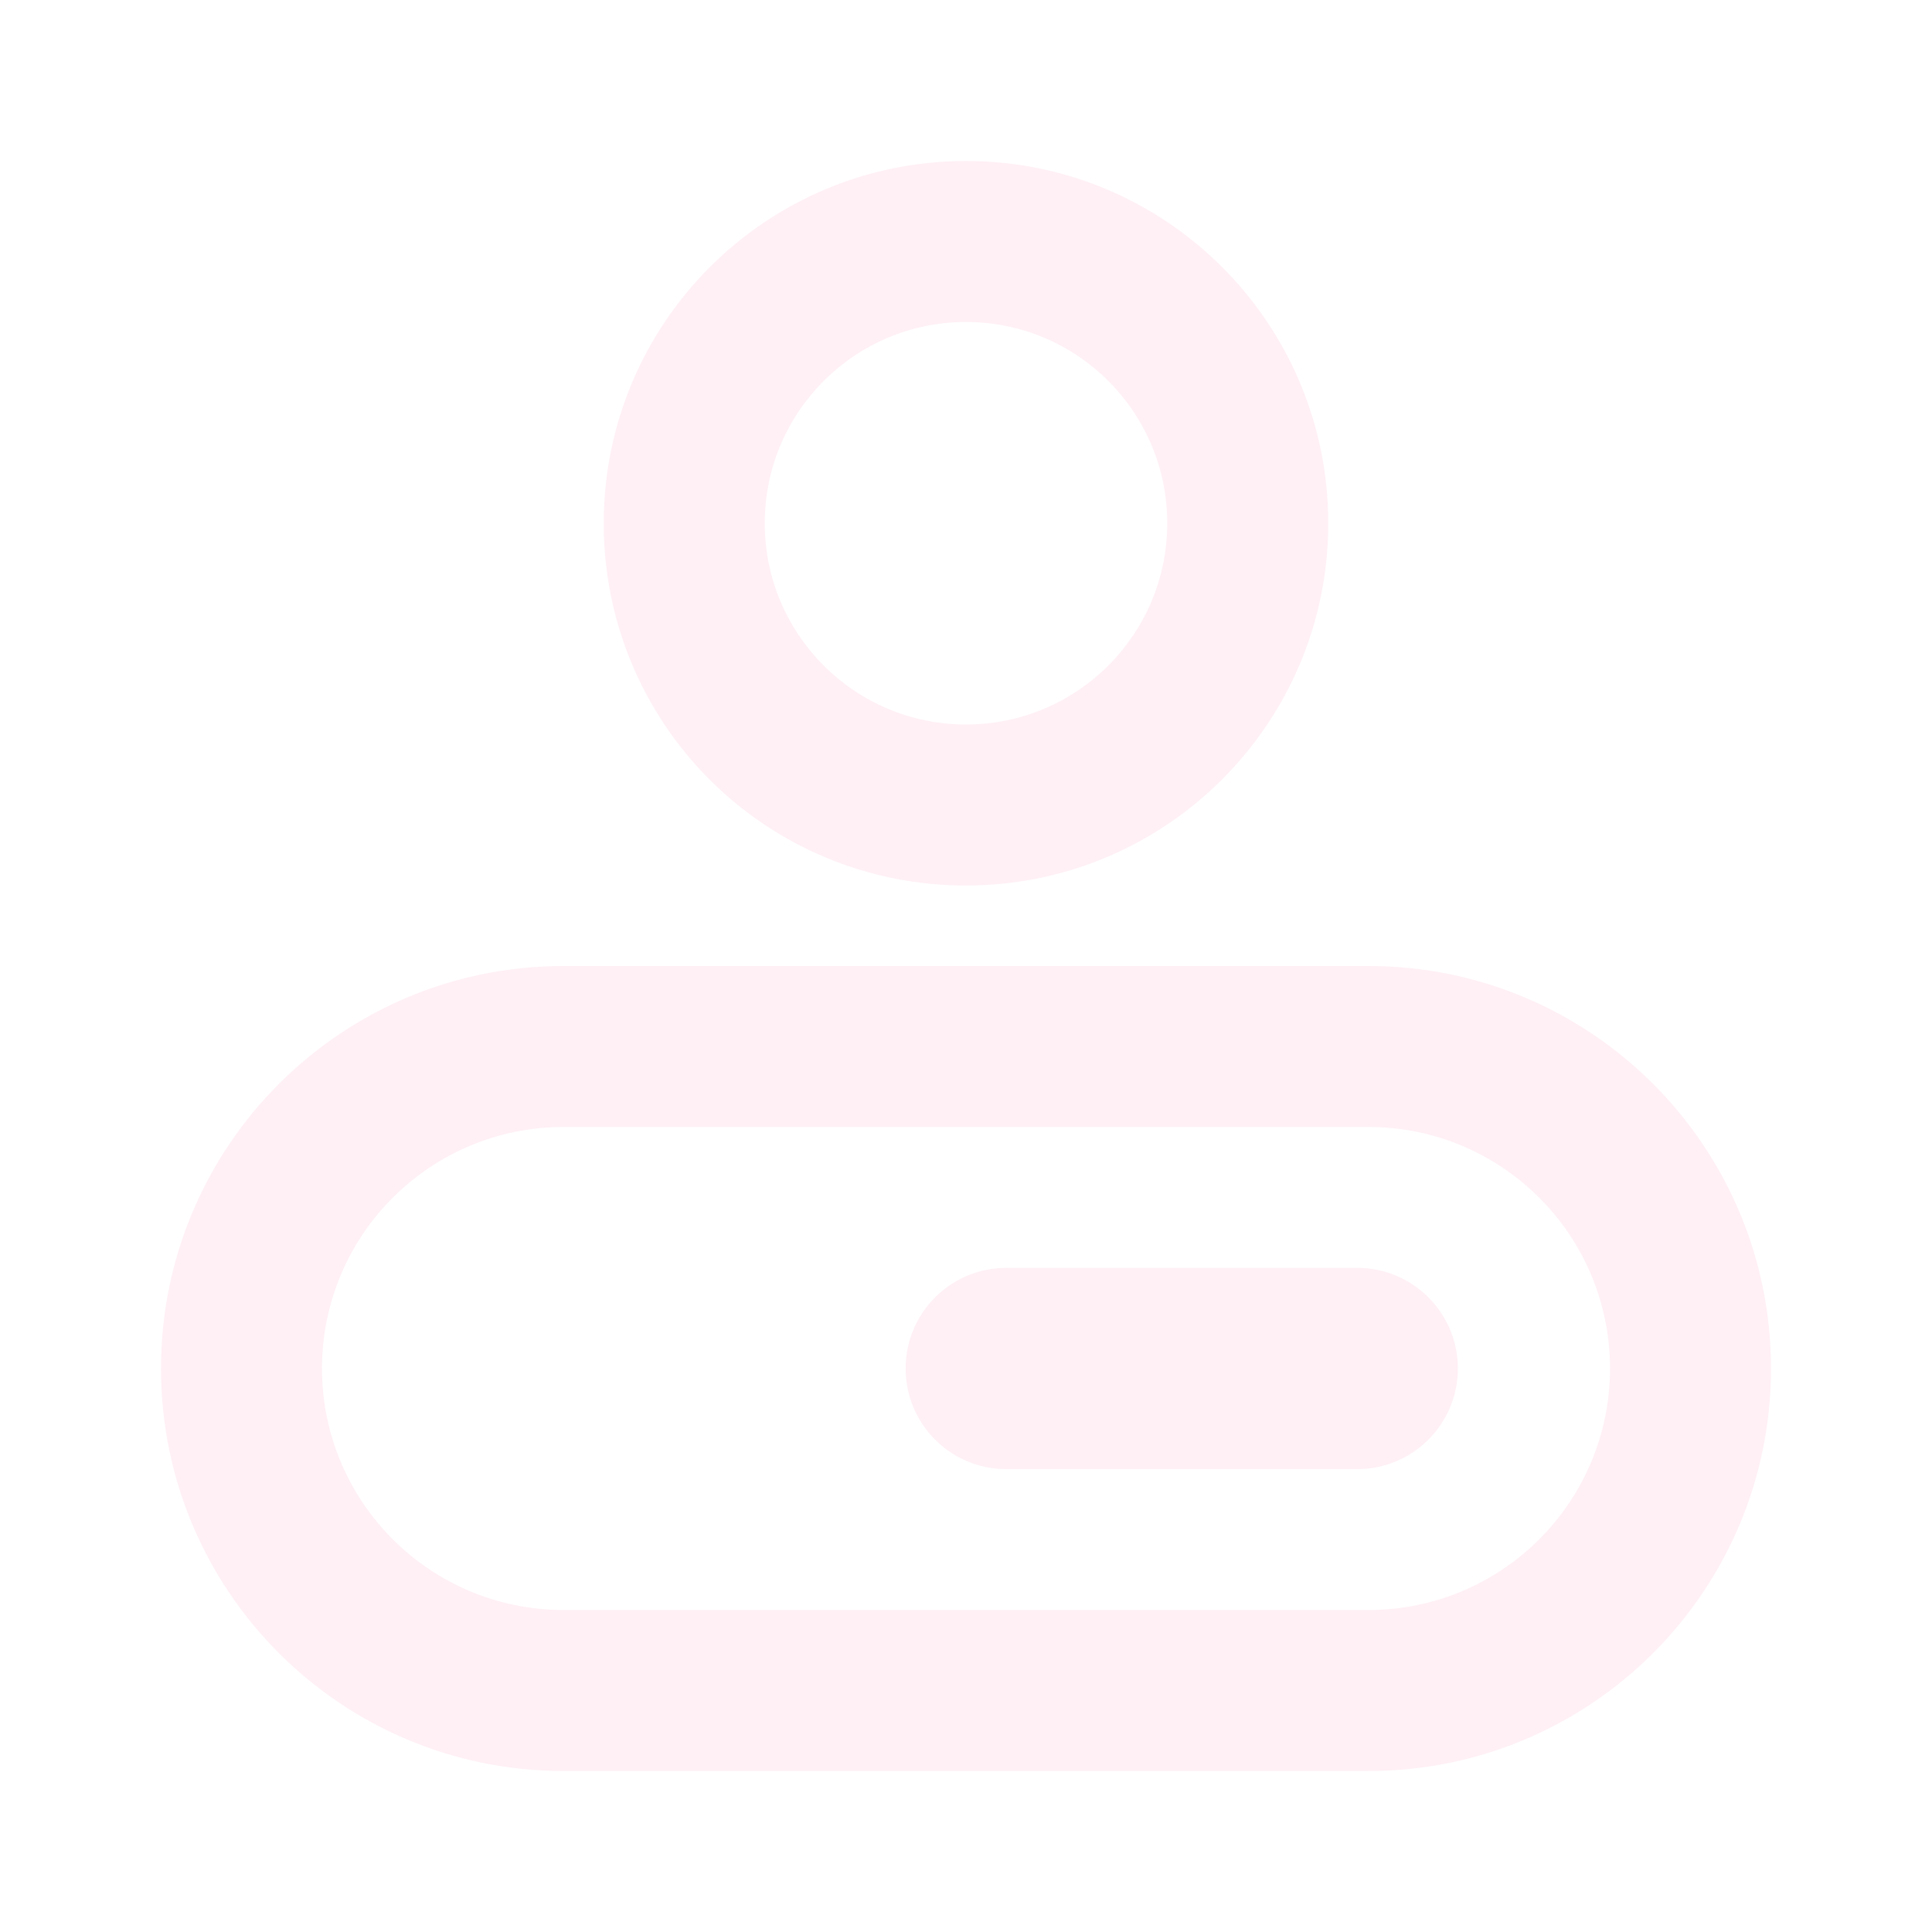
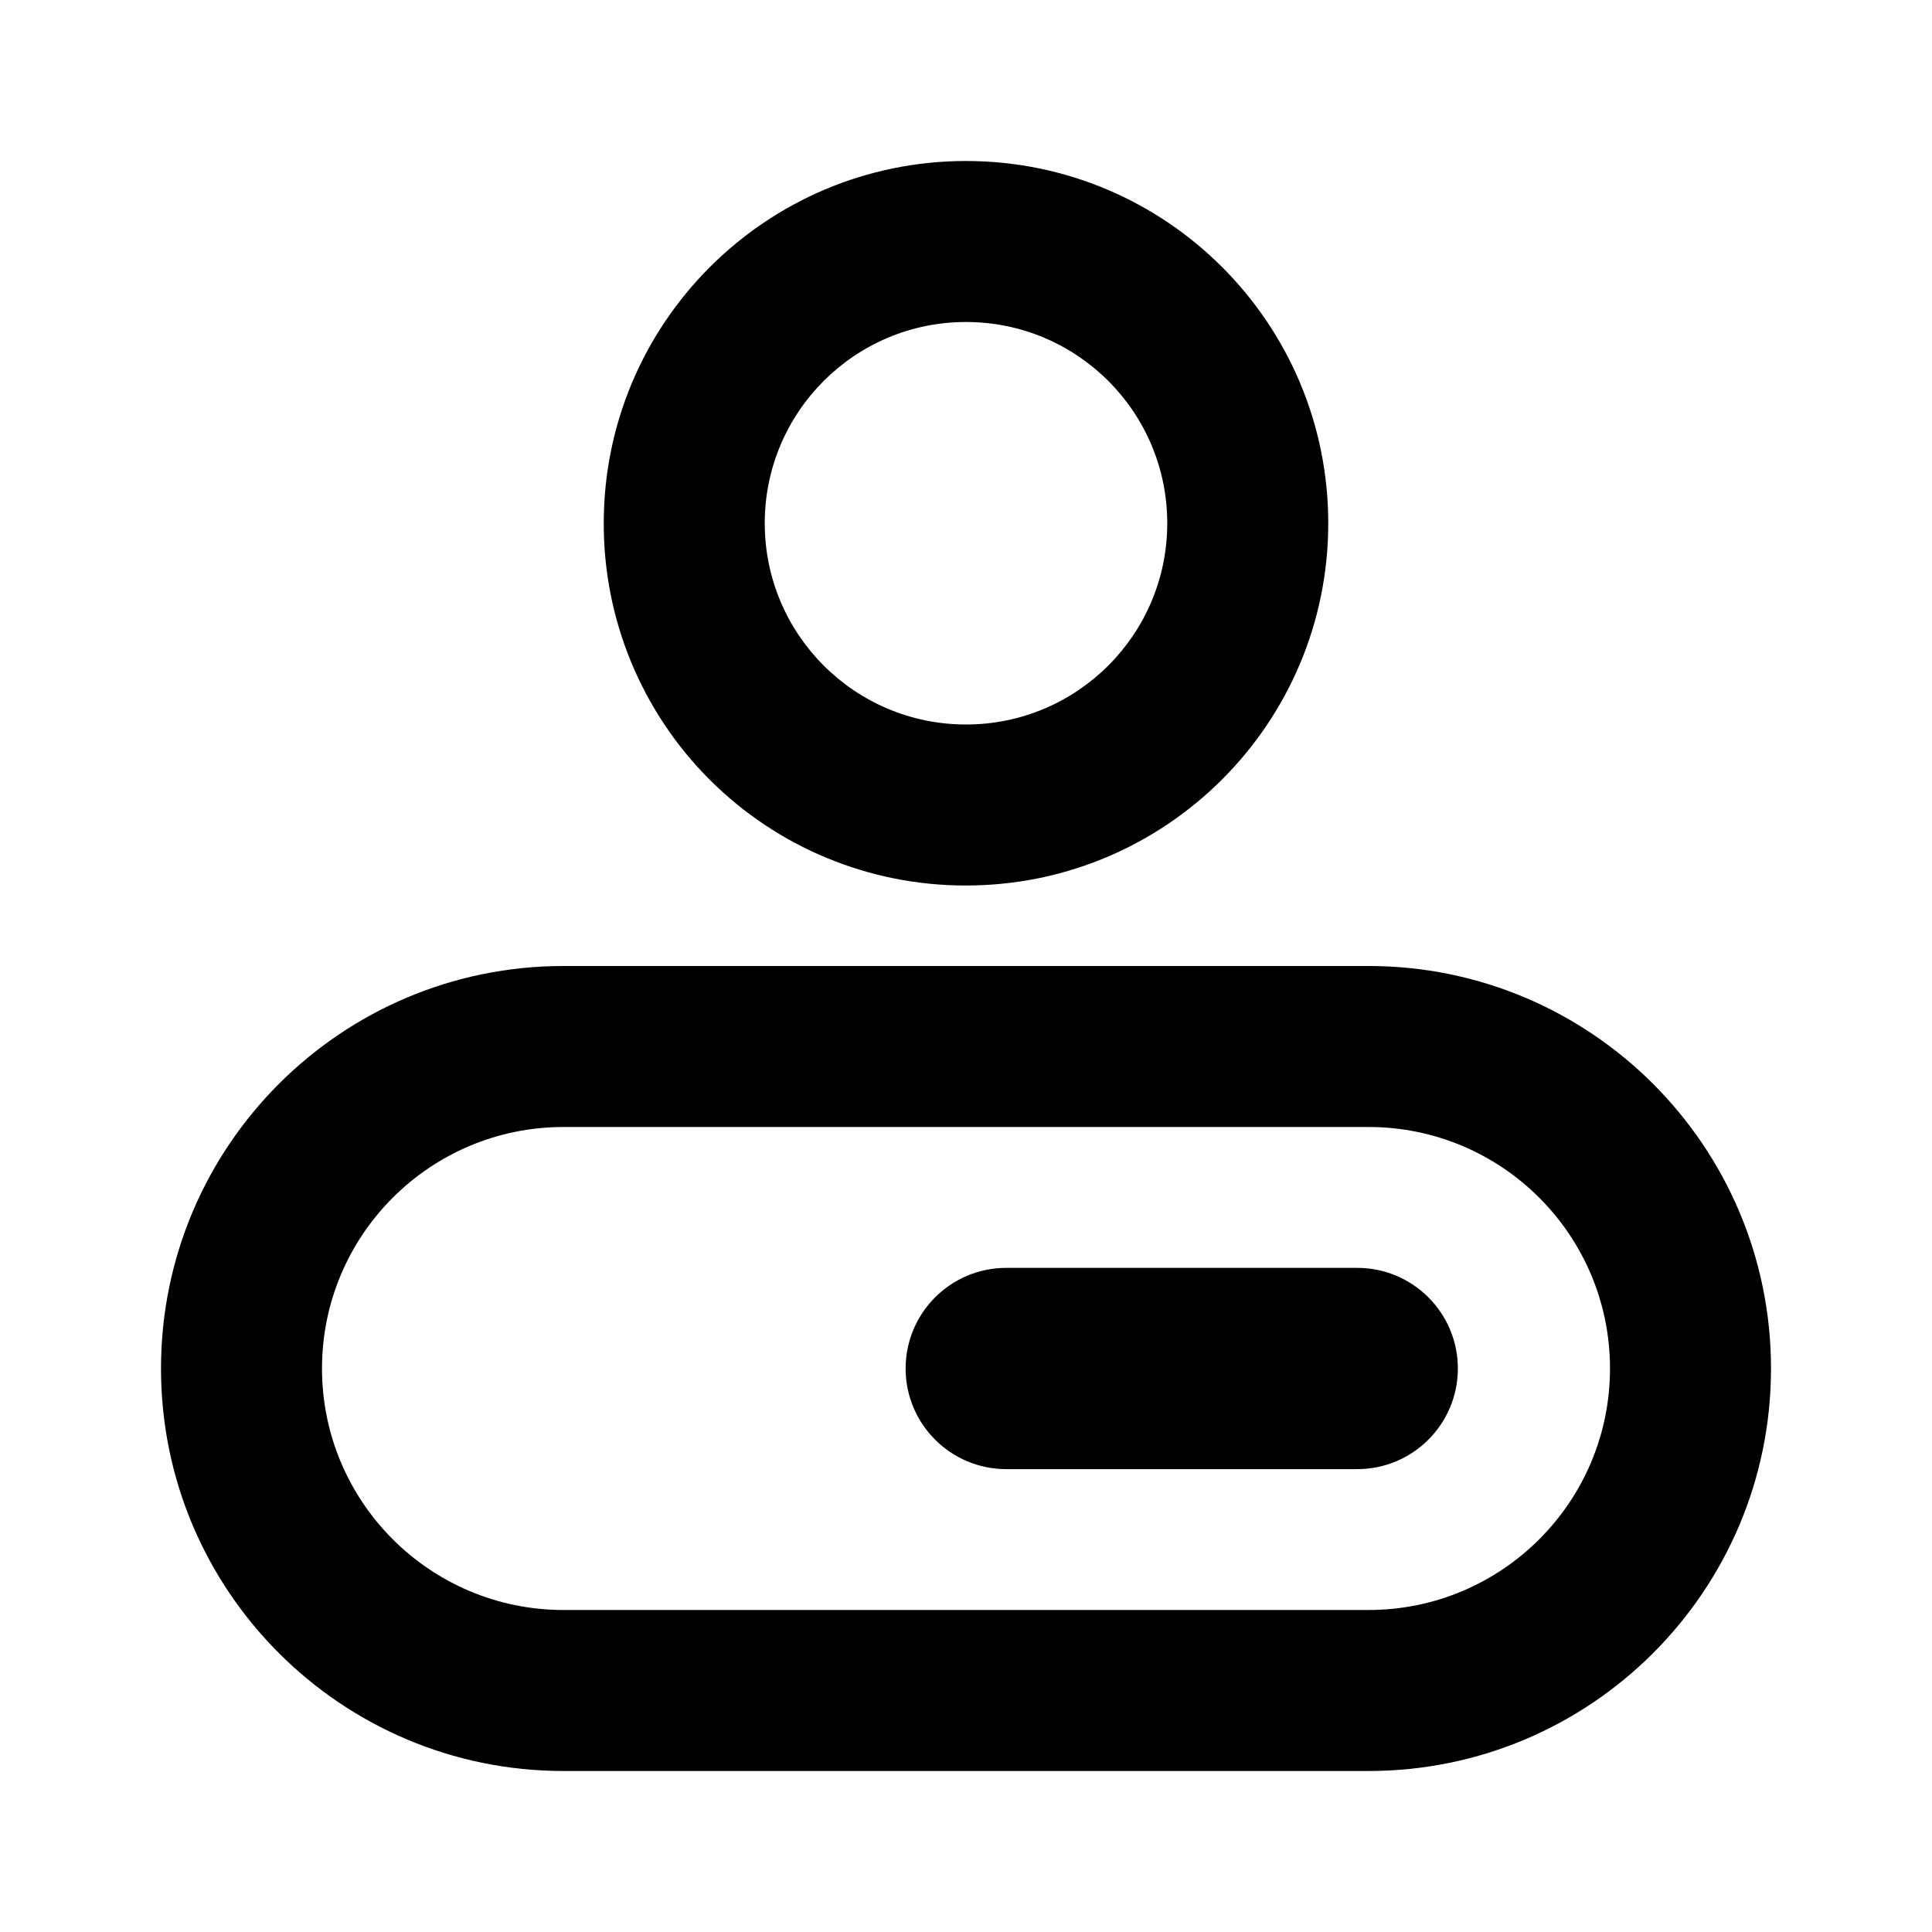
<svg xmlns="http://www.w3.org/2000/svg" class="icon" width="200px" height="200.00px" viewBox="0 0 1024 1024" version="1.1">
-   <path fill="#FFF0F5" d="M512 469.333a192 192 0 1 0-192-192A191.573 191.573 0 0 0 512 469.333z m0-298.667a106.667 106.667 0 1 1-106.667 106.667A106.667 106.667 0 0 1 512 170.667zM725.333 512H298.667a213.333 213.333 0 0 0 0 426.667h426.667a213.333 213.333 0 0 0 0-426.667z m0 341.333H298.667a128 128 0 0 1 0-256h426.667a128 128 0 0 1 0 256zM719.36 672H533.333a53.333 53.333 0 0 0 0 106.667h186.027a53.333 53.333 0 0 0 0-106.667z" />
+   <path fill="currentColor" d="M512 469.333a192 192 0 1 0-192-192A191.573 191.573 0 0 0 512 469.333z m0-298.667a106.667 106.667 0 1 1-106.667 106.667A106.667 106.667 0 0 1 512 170.667zM725.333 512H298.667a213.333 213.333 0 0 0 0 426.667h426.667a213.333 213.333 0 0 0 0-426.667z m0 341.333H298.667a128 128 0 0 1 0-256h426.667a128 128 0 0 1 0 256zM719.36 672H533.333a53.333 53.333 0 0 0 0 106.667h186.027a53.333 53.333 0 0 0 0-106.667z" />
</svg>
